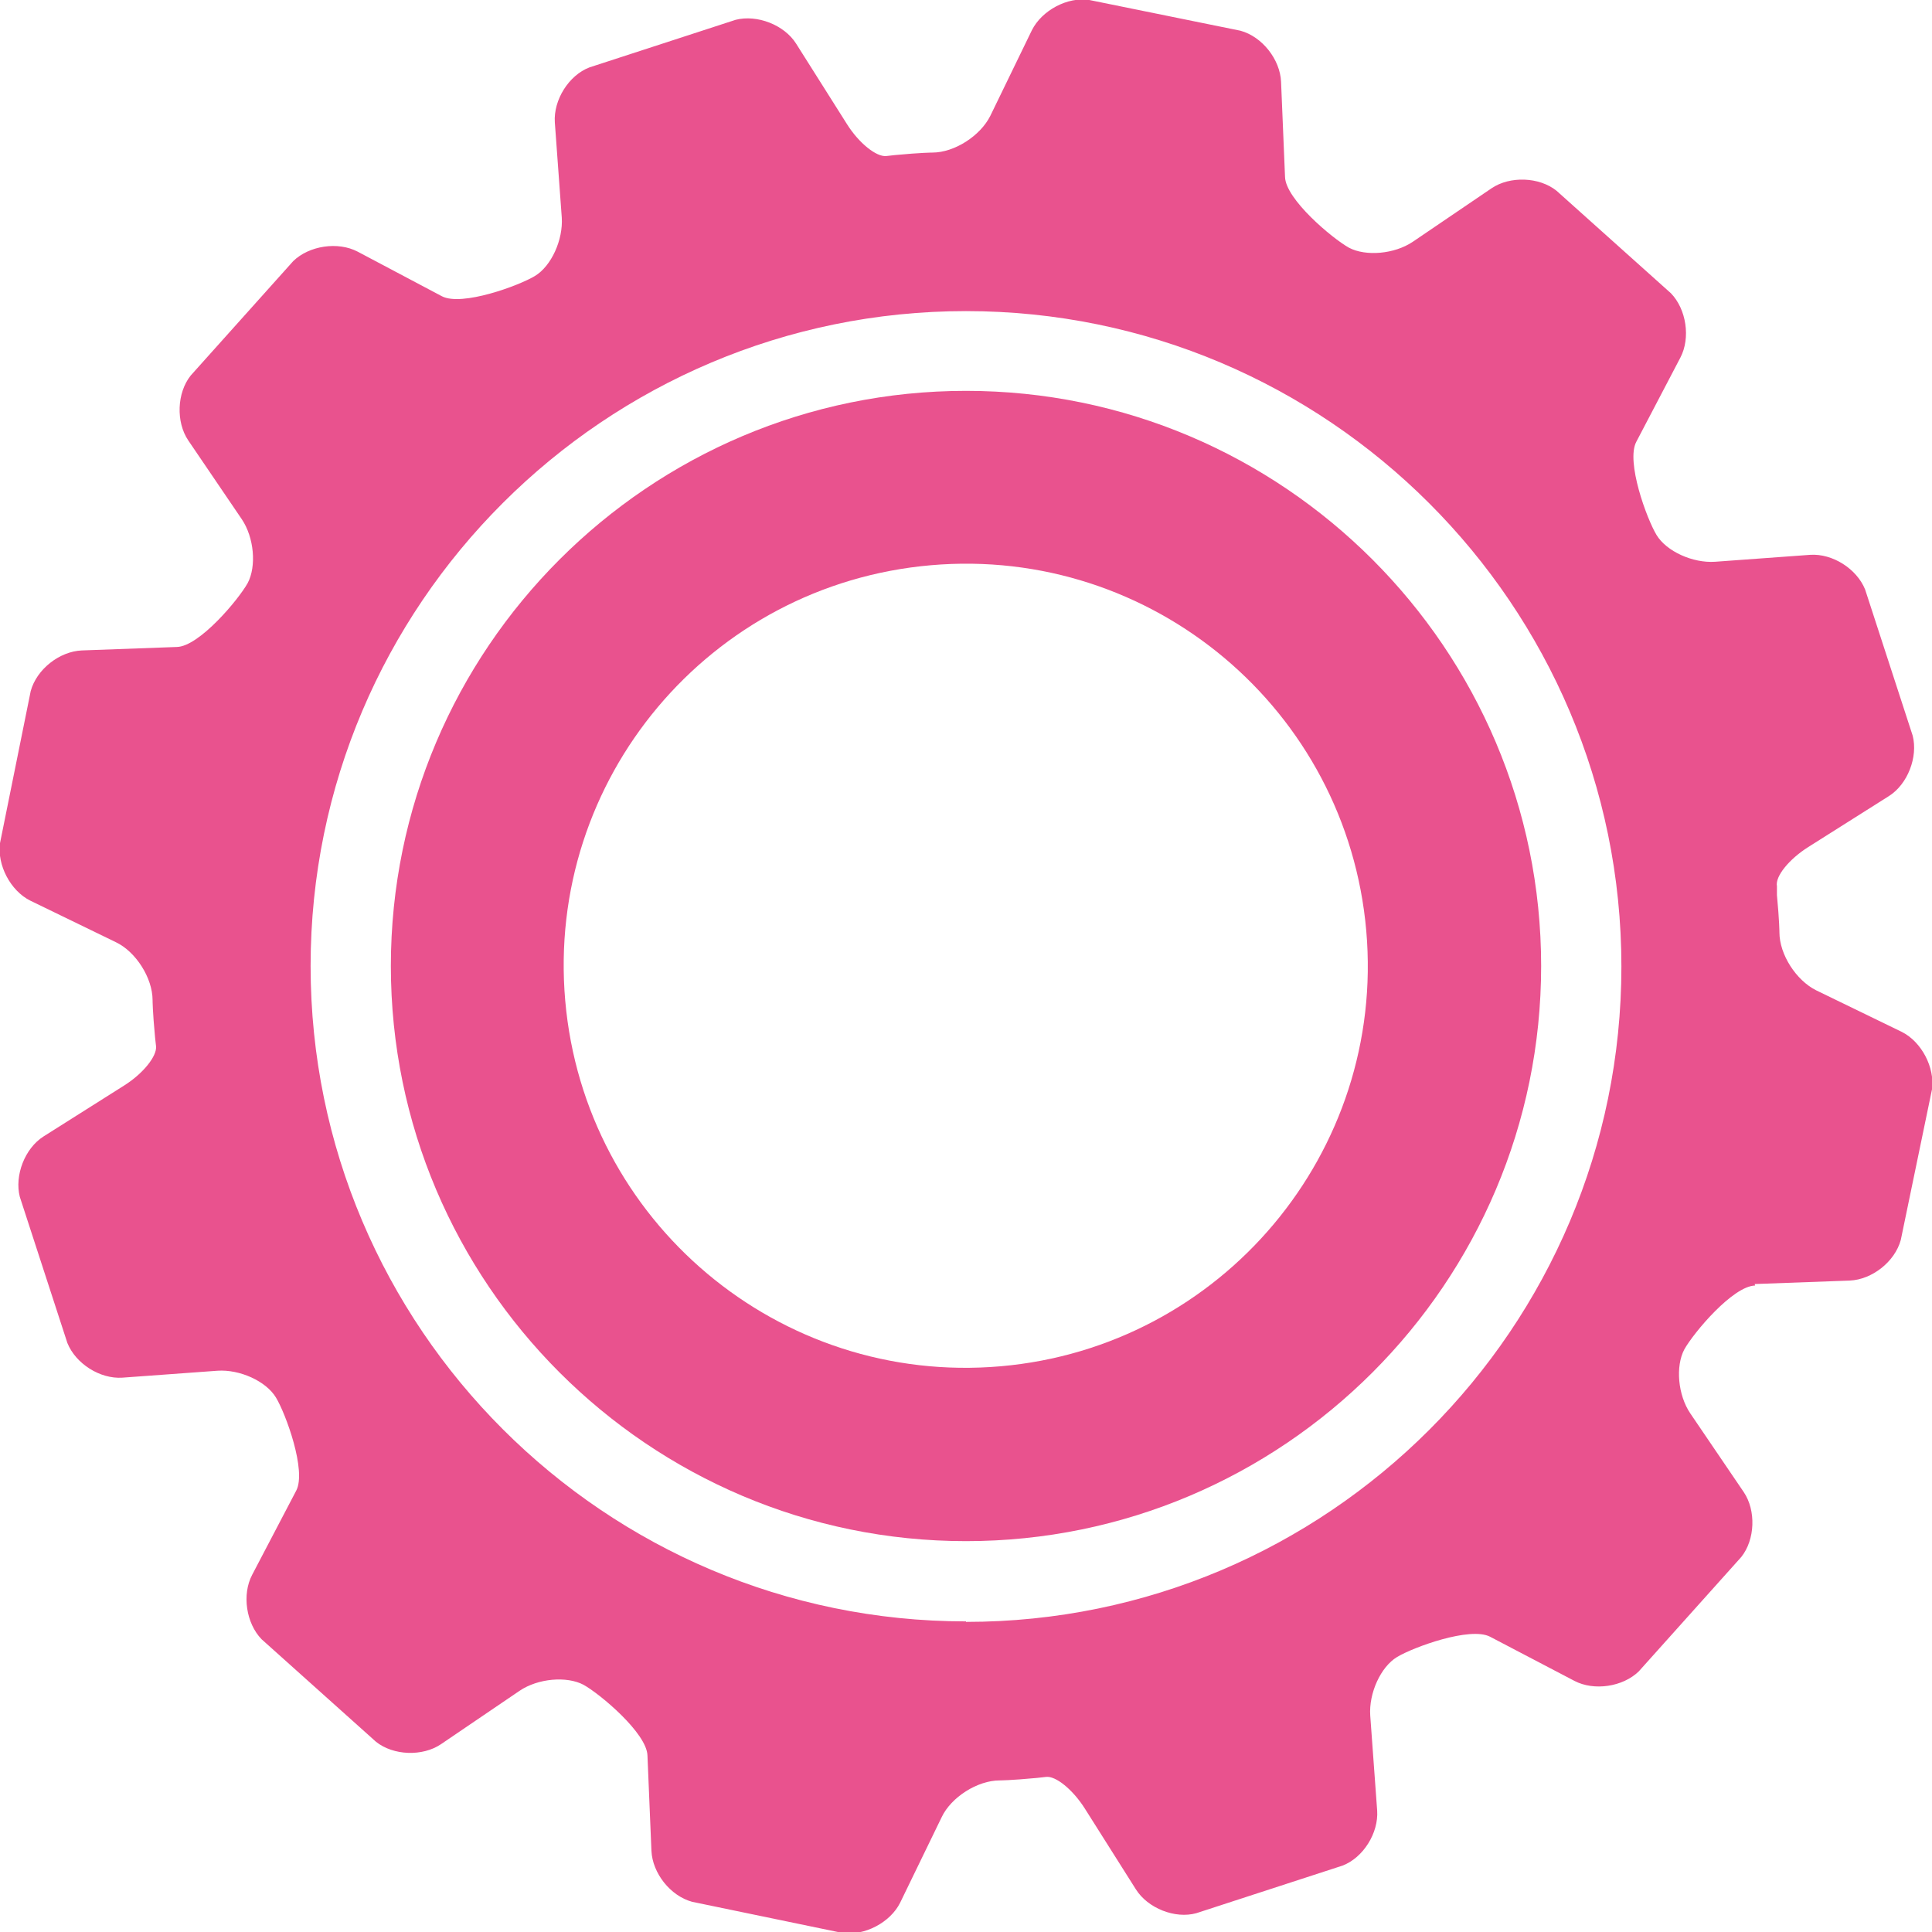
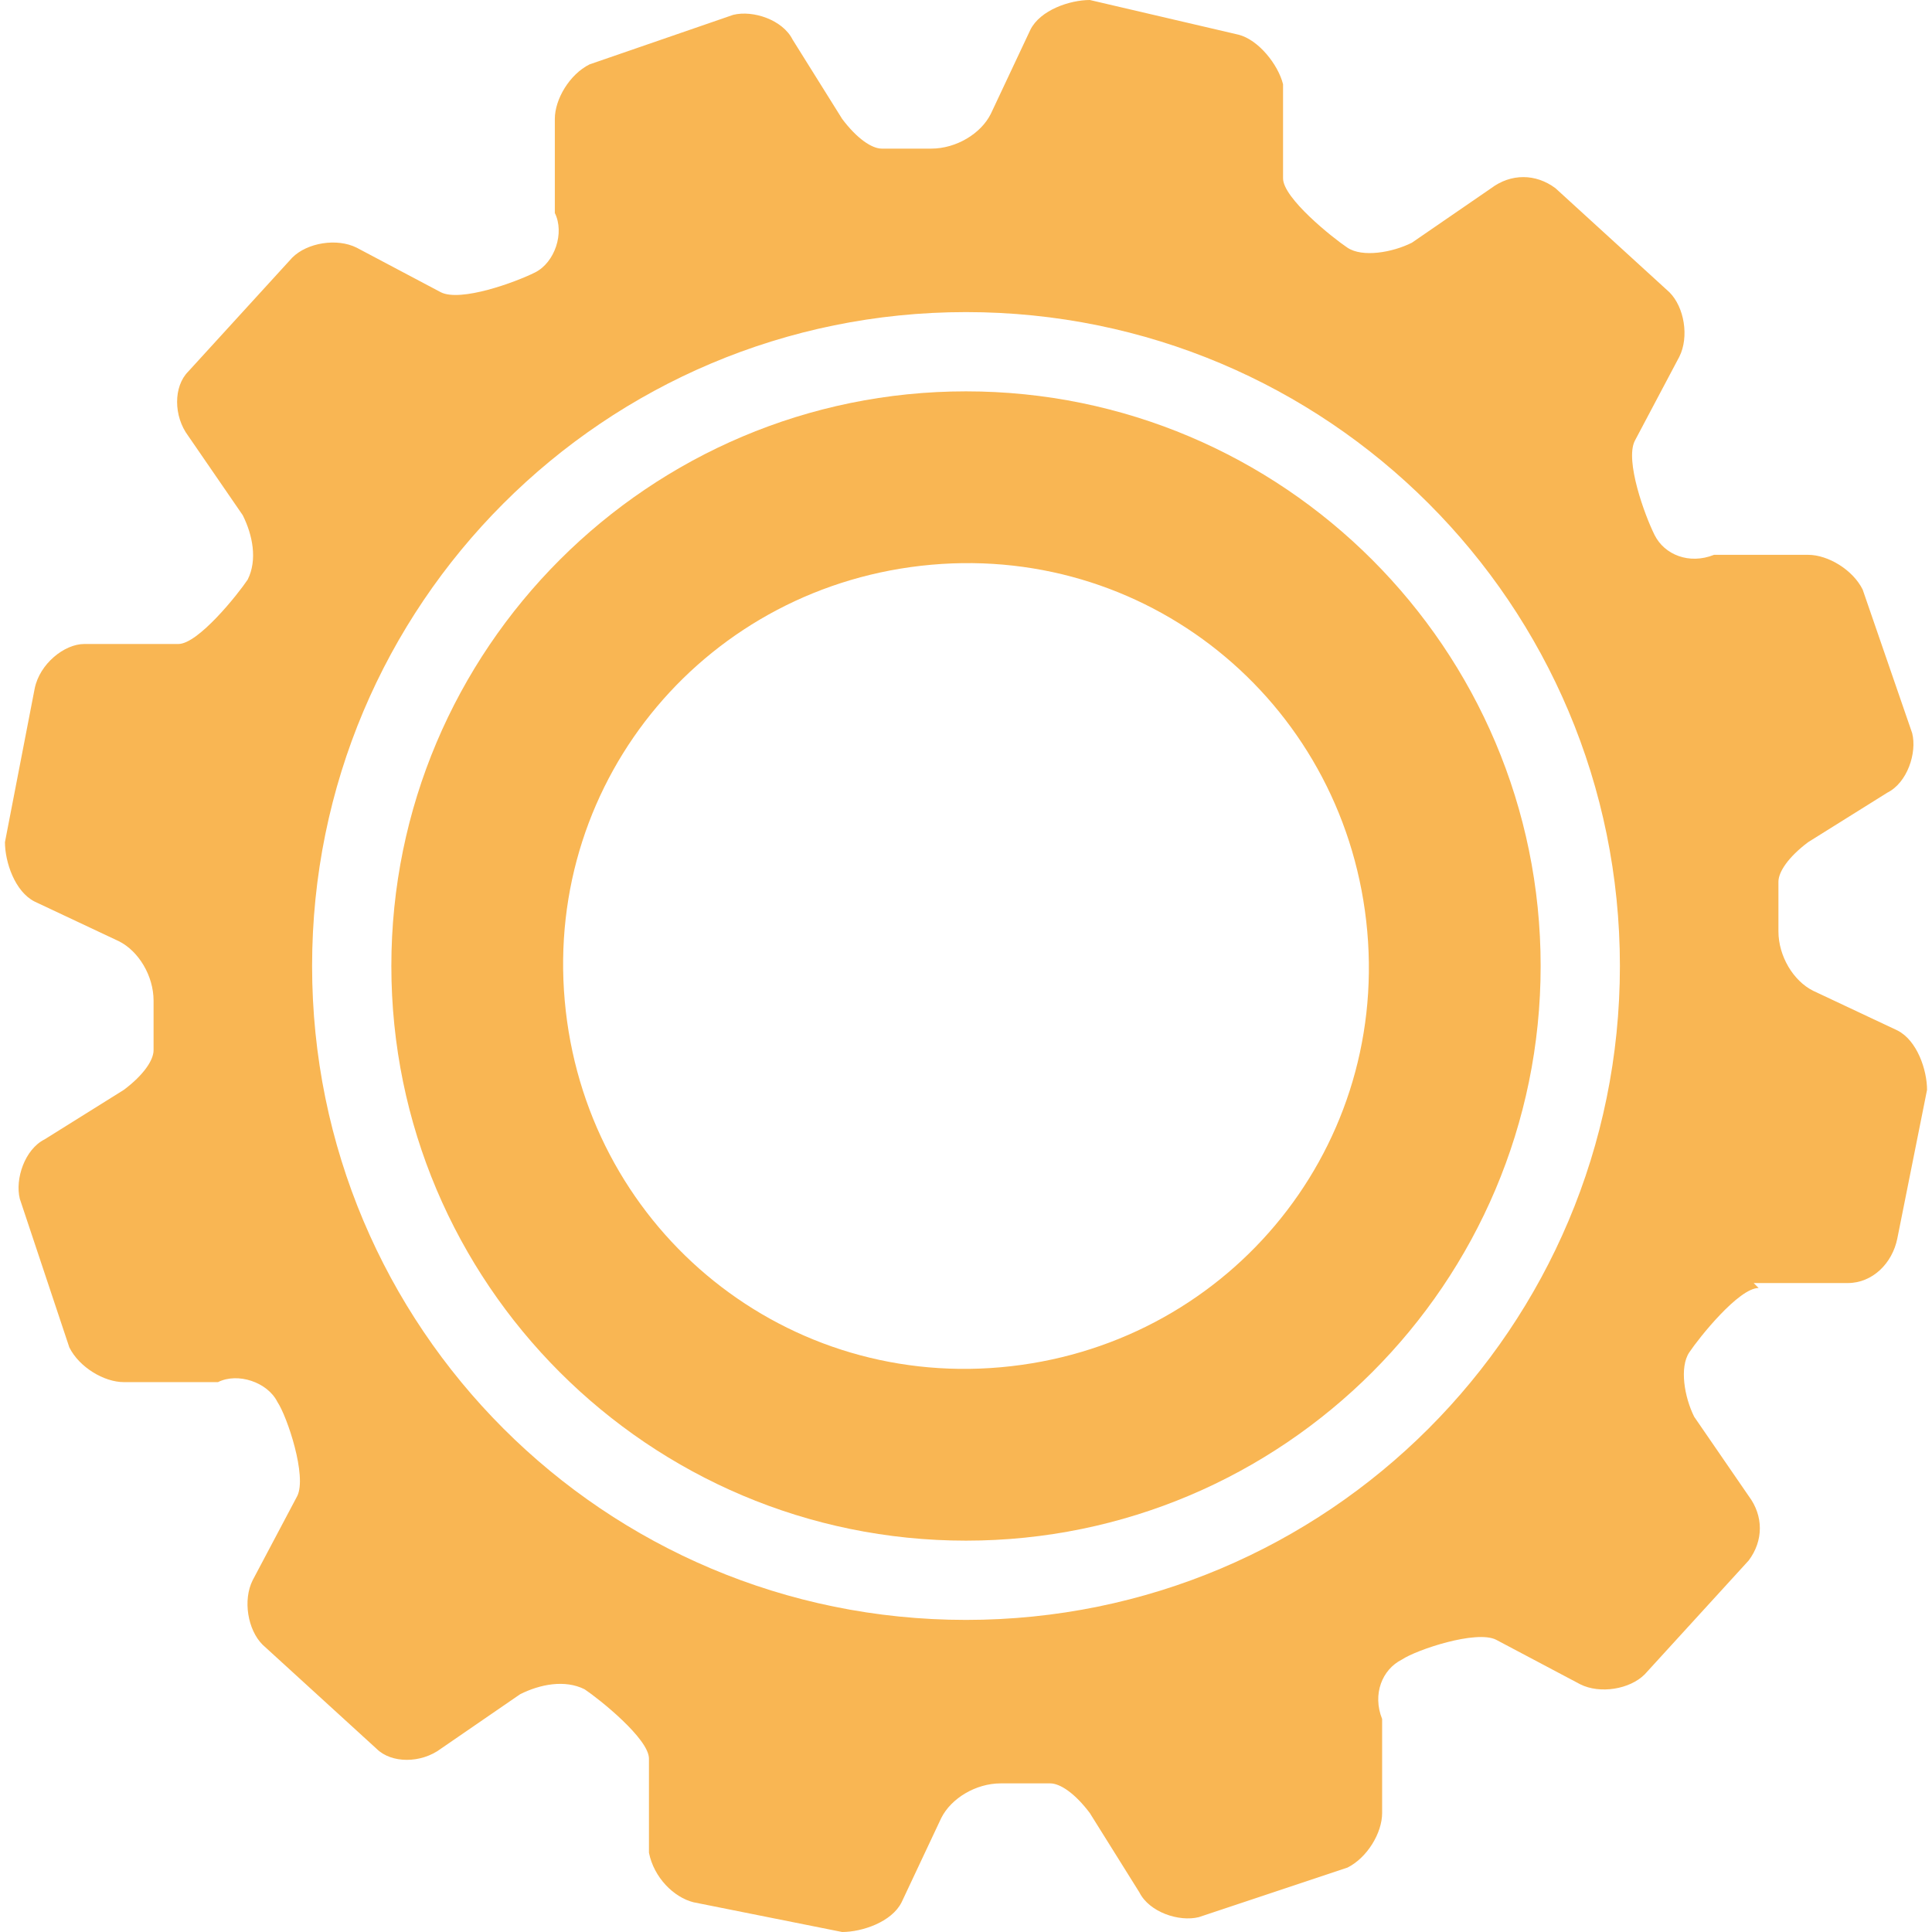
- <svg xmlns="http://www.w3.org/2000/svg" viewBox="0 0 39 39">
+ <svg xmlns="http://www.w3.org/2000/svg" id="Layer_1" version="1.1" viewBox="0 0 39 39">
  <defs>
-     <style>.d{fill:#e9528e;}</style>
+     <style>
+       .st0 {
+         fill: #f9b653;
+       }
+     </style>
  </defs>
-   <g id="a" />
  <g id="b">
    <g id="c">
      <g>
-         <path class="d" d="M7.89,19.5c0,6.4,5.21,11.61,11.61,11.61s11.61-5.21,11.61-11.61-5.21-11.61-11.61-11.61S7.89,13.1,7.89,19.5Zm19.69-.71c.39,4.47-2.92,8.4-7.38,8.79-4.47,.39-8.4-2.92-8.79-7.38-.39-4.47,2.91-8.4,7.38-8.79,4.47-.39,8.4,2.92,8.79,7.38Z" />
-         <path class="d" d="M35.42,25.92l1.92-.07c.45-.02,.91-.38,1.03-.82l.63-3.04c.06-.44-.21-.96-.61-1.16l-1.73-.84c-.4-.2-.74-.72-.74-1.17,0,0,0-.22-.05-.75v-.18c-.04-.2,.25-.55,.63-.79l1.63-1.03c.38-.24,.59-.79,.48-1.22l-.96-2.95c-.17-.42-.66-.73-1.11-.7l-1.92,.14c-.45,.03-.98-.21-1.18-.54-.2-.33-.62-1.48-.41-1.88l.89-1.7c.21-.4,.12-.98-.19-1.3l-2.31-2.07c-.35-.28-.94-.3-1.31-.05l-1.59,1.08c-.37,.25-.95,.3-1.29,.12-.34-.19-1.28-.98-1.29-1.43l-.08-1.92c-.02-.45-.38-.91-.82-1.03L21.99,0c-.44-.07-.96,.21-1.16,.61l-.84,1.73c-.2,.4-.72,.74-1.17,.74,0,0-.22,0-.75,.05l-.18,.02c-.2,.02-.55-.26-.79-.64l-1.03-1.63c-.24-.38-.79-.59-1.22-.48l-2.95,.96c-.42,.16-.73,.66-.7,1.11l.14,1.92c.03,.45-.21,.98-.54,1.18-.33,.2-1.48,.62-1.88,.41l-1.7-.9c-.4-.21-.98-.12-1.3,.19l-2.07,2.31c-.28,.35-.3,.94-.05,1.31l1.08,1.59c.25,.37,.3,.95,.12,1.29-.19,.34-.98,1.28-1.43,1.29l-1.92,.07c-.45,.02-.91,.38-1.03,.82L0,17.02c-.06,.44,.21,.96,.61,1.16l1.73,.84c.4,.19,.74,.72,.74,1.17,0,0,0,.22,.05,.75l.02,.18c.02,.2-.26,.55-.64,.79l-1.63,1.03c-.38,.24-.59,.79-.48,1.22l.96,2.95c.17,.42,.66,.73,1.11,.7l1.92-.14c.45-.03,.98,.21,1.18,.54,.2,.33,.62,1.48,.41,1.88l-.89,1.7c-.21,.4-.12,.98,.19,1.3l2.31,2.07c.35,.28,.94,.3,1.31,.05l1.59-1.08c.37-.25,.95-.3,1.29-.12,.34,.19,1.28,.98,1.29,1.43l.08,1.92c.02,.45,.38,.91,.82,1.03l3.04,.63c.44,.06,.96-.21,1.16-.61l.84-1.73c.19-.4,.72-.74,1.17-.74,0,0,.22,0,.75-.05l.18-.02c.2-.03,.55,.26,.79,.64l1.03,1.63c.24,.38,.79,.6,1.22,.48l2.95-.96c.42-.16,.73-.66,.7-1.11l-.14-1.92c-.03-.45,.21-.98,.54-1.18,.33-.2,1.48-.62,1.88-.41l1.7,.89c.4,.21,.98,.12,1.3-.19l2.07-2.31c.28-.35,.3-.94,.05-1.31l-1.08-1.59c-.25-.37-.3-.95-.12-1.29,.19-.34,.98-1.28,1.43-1.29Zm-15.92,6.81c-7.29,0-13.23-5.93-13.23-13.23S12.21,6.28,19.5,6.28s13.23,5.93,13.23,13.23-5.93,13.23-13.23,13.23Z" />
+         <path class="st0" d="M7.9,19.5c0,6.4,5.2,11.6,11.6,11.6s11.6-5.2,11.6-11.6-5.2-11.6-11.6-11.6-11.6,5.2-11.6,11.6ZM27.6,18.8c.4,4.5-2.9,8.4-7.4,8.8-4.5.4-8.4-2.9-8.8-7.4-.4-4.5,2.9-8.4,7.4-8.8,4.5-.4,8.4,2.9,8.8,7.4Z" />
+         <path class="st0" d="M35.4,25.9h1.9c.5,0,.9-.4,1-.9l.6-3c0-.4-.2-1-.6-1.2l-1.7-.8c-.4-.2-.7-.7-.7-1.2,0,0,0-.2,0-.8v-.2c0-.2.2-.5.6-.8l1.6-1c.4-.2.6-.8.5-1.2l-1-2.9c-.2-.4-.7-.7-1.1-.7h-1.9c-.5.2-1,0-1.2-.4s-.6-1.5-.4-1.9l.9-1.7c.2-.4.1-1-.2-1.3l-2.3-2.1c-.4-.3-.9-.3-1.3,0l-1.6,1.1c-.4.2-1,.3-1.3.1-.3-.2-1.3-1-1.3-1.4v-1.9c-.1-.4-.5-.9-.9-1L22,0c-.4,0-1,.2-1.2.6l-.8,1.7c-.2.4-.7.7-1.2.7,0,0-.2,0-.8,0h-.2c-.2,0-.5-.2-.8-.6l-1-1.6c-.2-.4-.8-.6-1.2-.5l-2.9,1c-.4.2-.7.7-.7,1.1v1.9c.2.4,0,1-.4,1.2s-1.5.6-1.9.4l-1.7-.9c-.4-.2-1-.1-1.3.2l-2.1,2.3c-.3.3-.3.9,0,1.3l1.1,1.6c.2.4.3.9.1,1.3-.2.3-1,1.3-1.4,1.3h-1.9c-.4,0-.9.4-1,.9l-.6,3.1c0,.4.2,1,.6,1.2l1.7.8c.4.2.7.7.7,1.2,0,0,0,.2,0,.8v.2c0,.2-.2.5-.6.8l-1.6,1c-.4.2-.6.8-.5,1.2l1,3c.2.4.7.7,1.1.7h1.9c.4-.2,1,0,1.2.4.2.3.6,1.5.4,1.9l-.9,1.7c-.2.4-.1,1,.2,1.3l2.3,2.1c.3.3.9.3,1.3,0l1.6-1.1c.4-.2.9-.3,1.3-.1.3.2,1.3,1,1.3,1.4v1.9c.1.5.5.9.9,1l3,.6c.4,0,1-.2,1.2-.6l.8-1.7c.2-.4.7-.7,1.2-.7,0,0,.2,0,.8,0h.2c.2,0,.5.2.8.6l1,1.6c.2.4.8.6,1.2.5l3-1c.4-.2.7-.7.7-1.1v-1.9c-.2-.5,0-1,.4-1.2.3-.2,1.5-.6,1.9-.4l1.7.9c.4.2,1,.1,1.3-.2l2.1-2.3c.3-.4.3-.9,0-1.3l-1.1-1.6c-.2-.4-.3-1-.1-1.3.2-.3,1-1.3,1.4-1.3h0ZM19.5,32.7c-7.3,0-13.2-5.9-13.2-13.2s5.9-13.2,13.2-13.2,13.2,5.9,13.2,13.2-5.9,13.2-13.2,13.2h0Z" />
      </g>
    </g>
  </g>
</svg>
